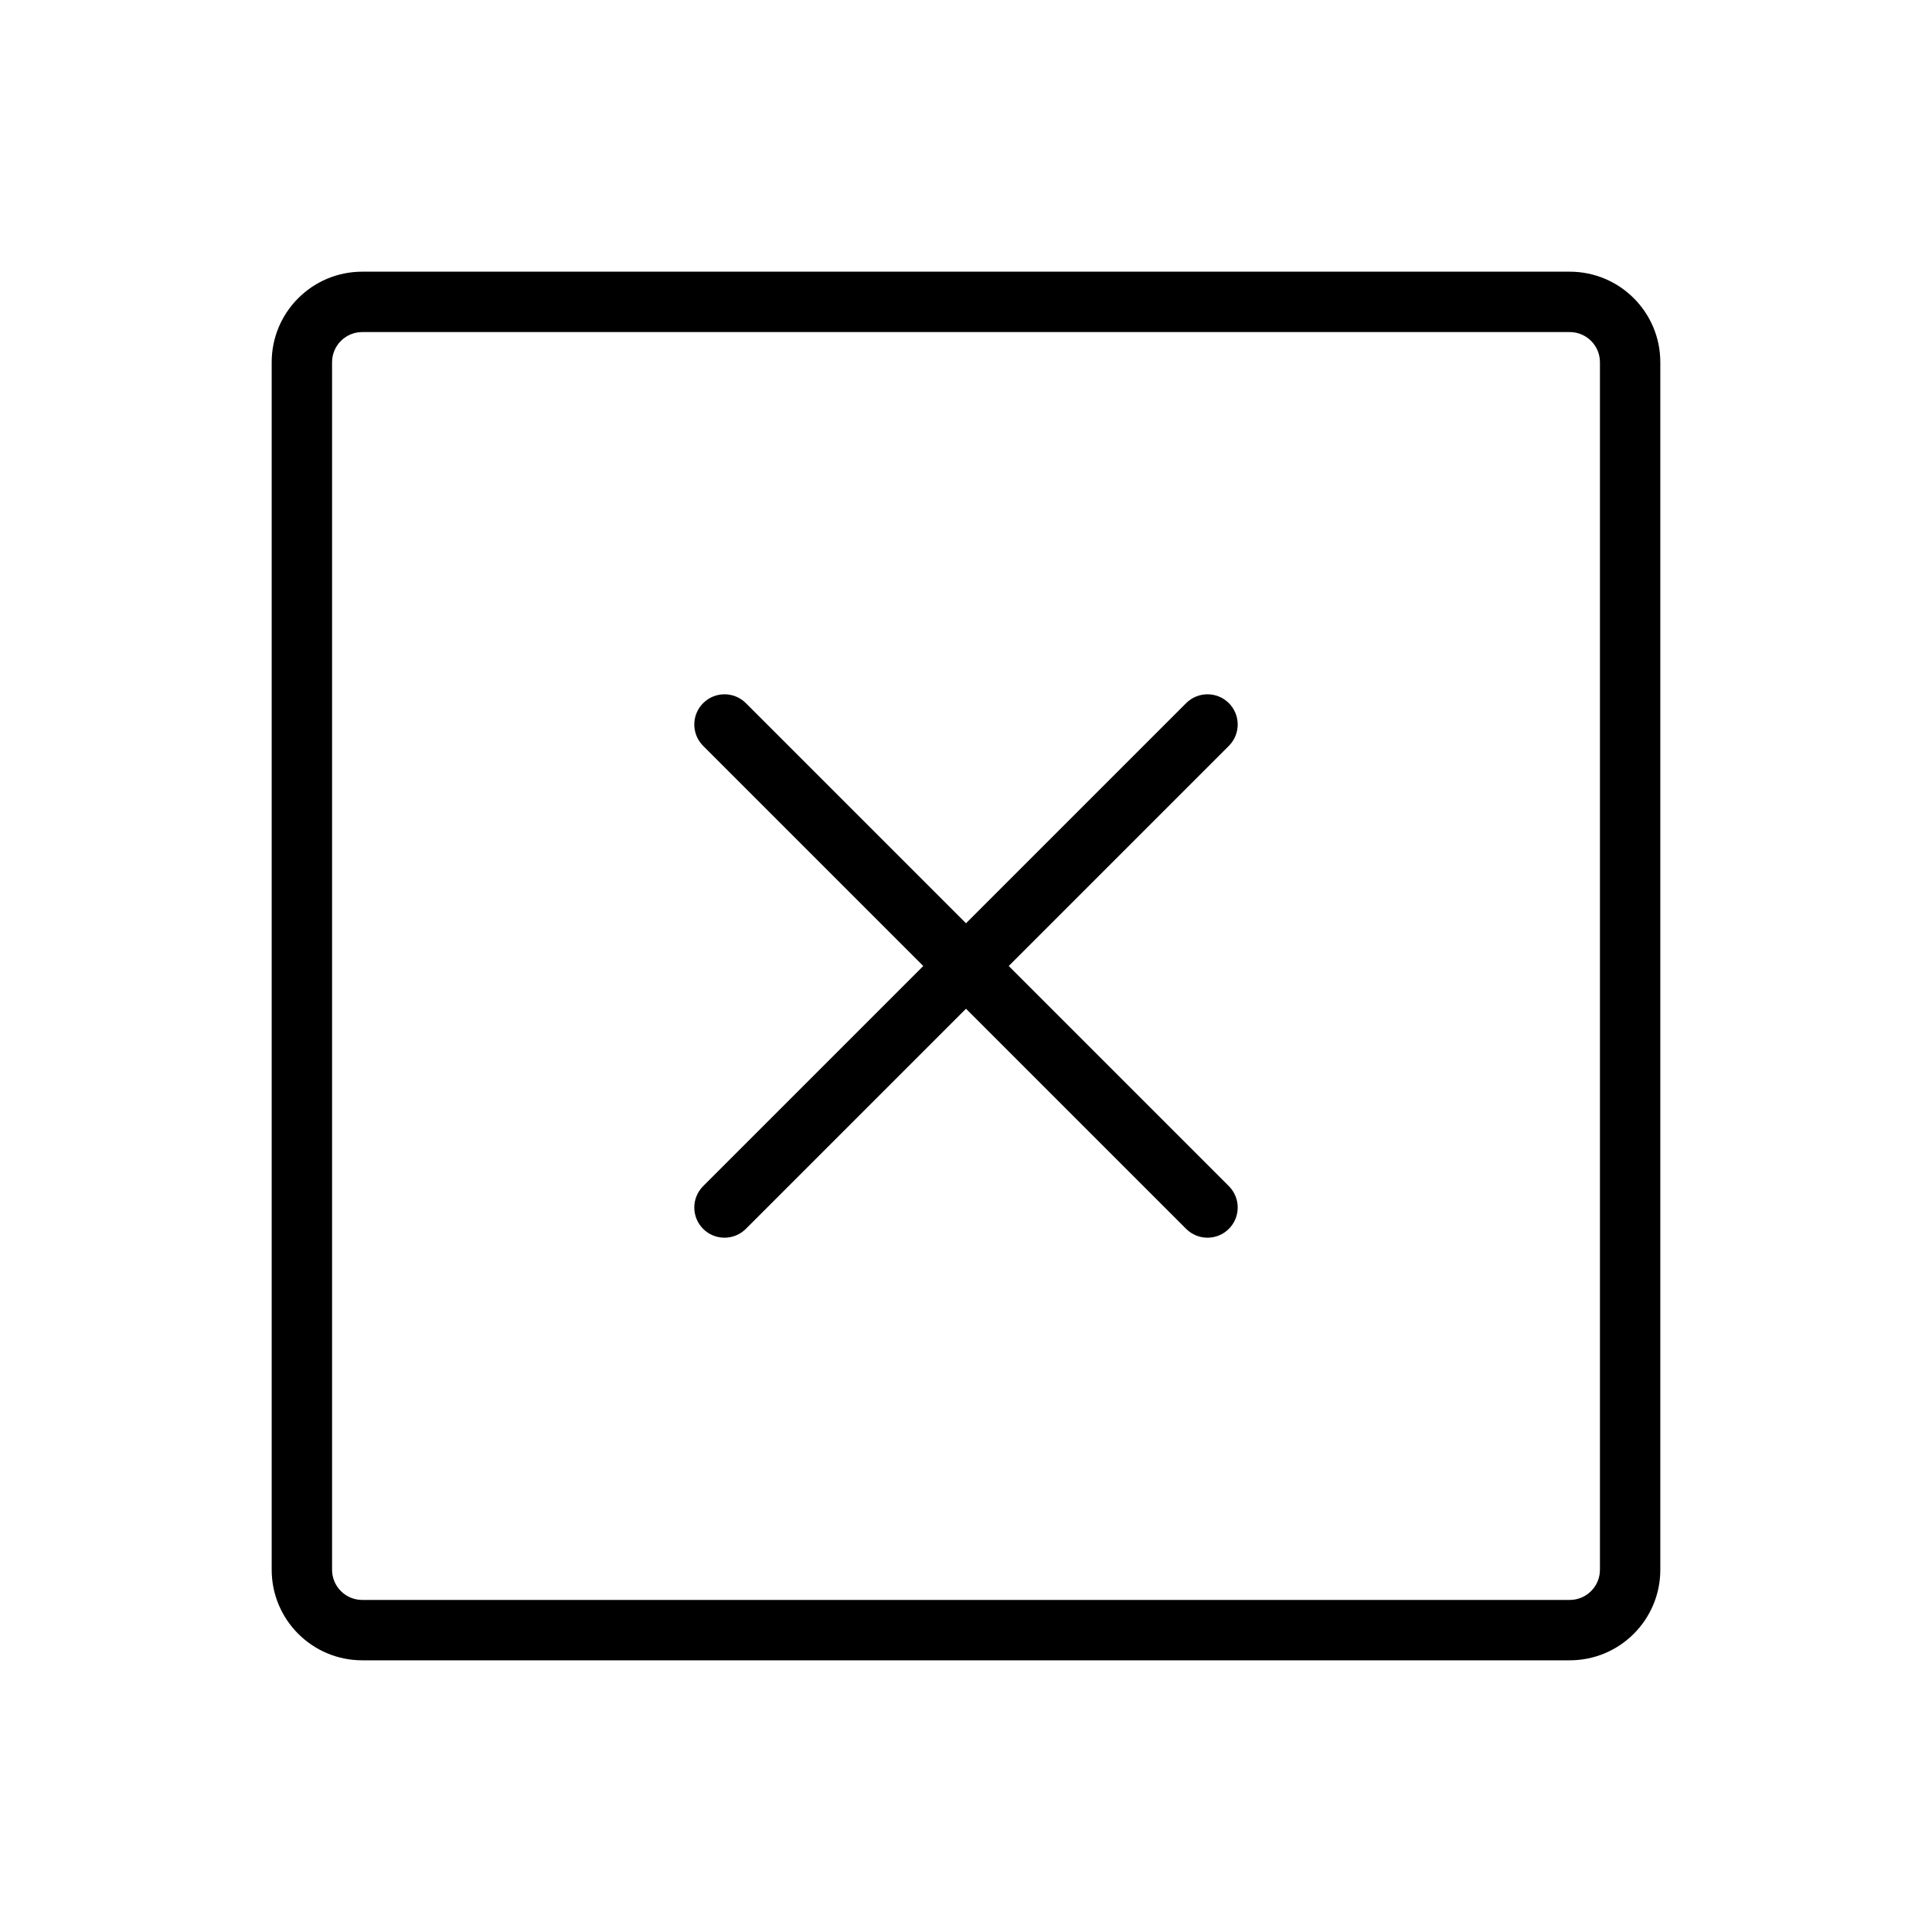
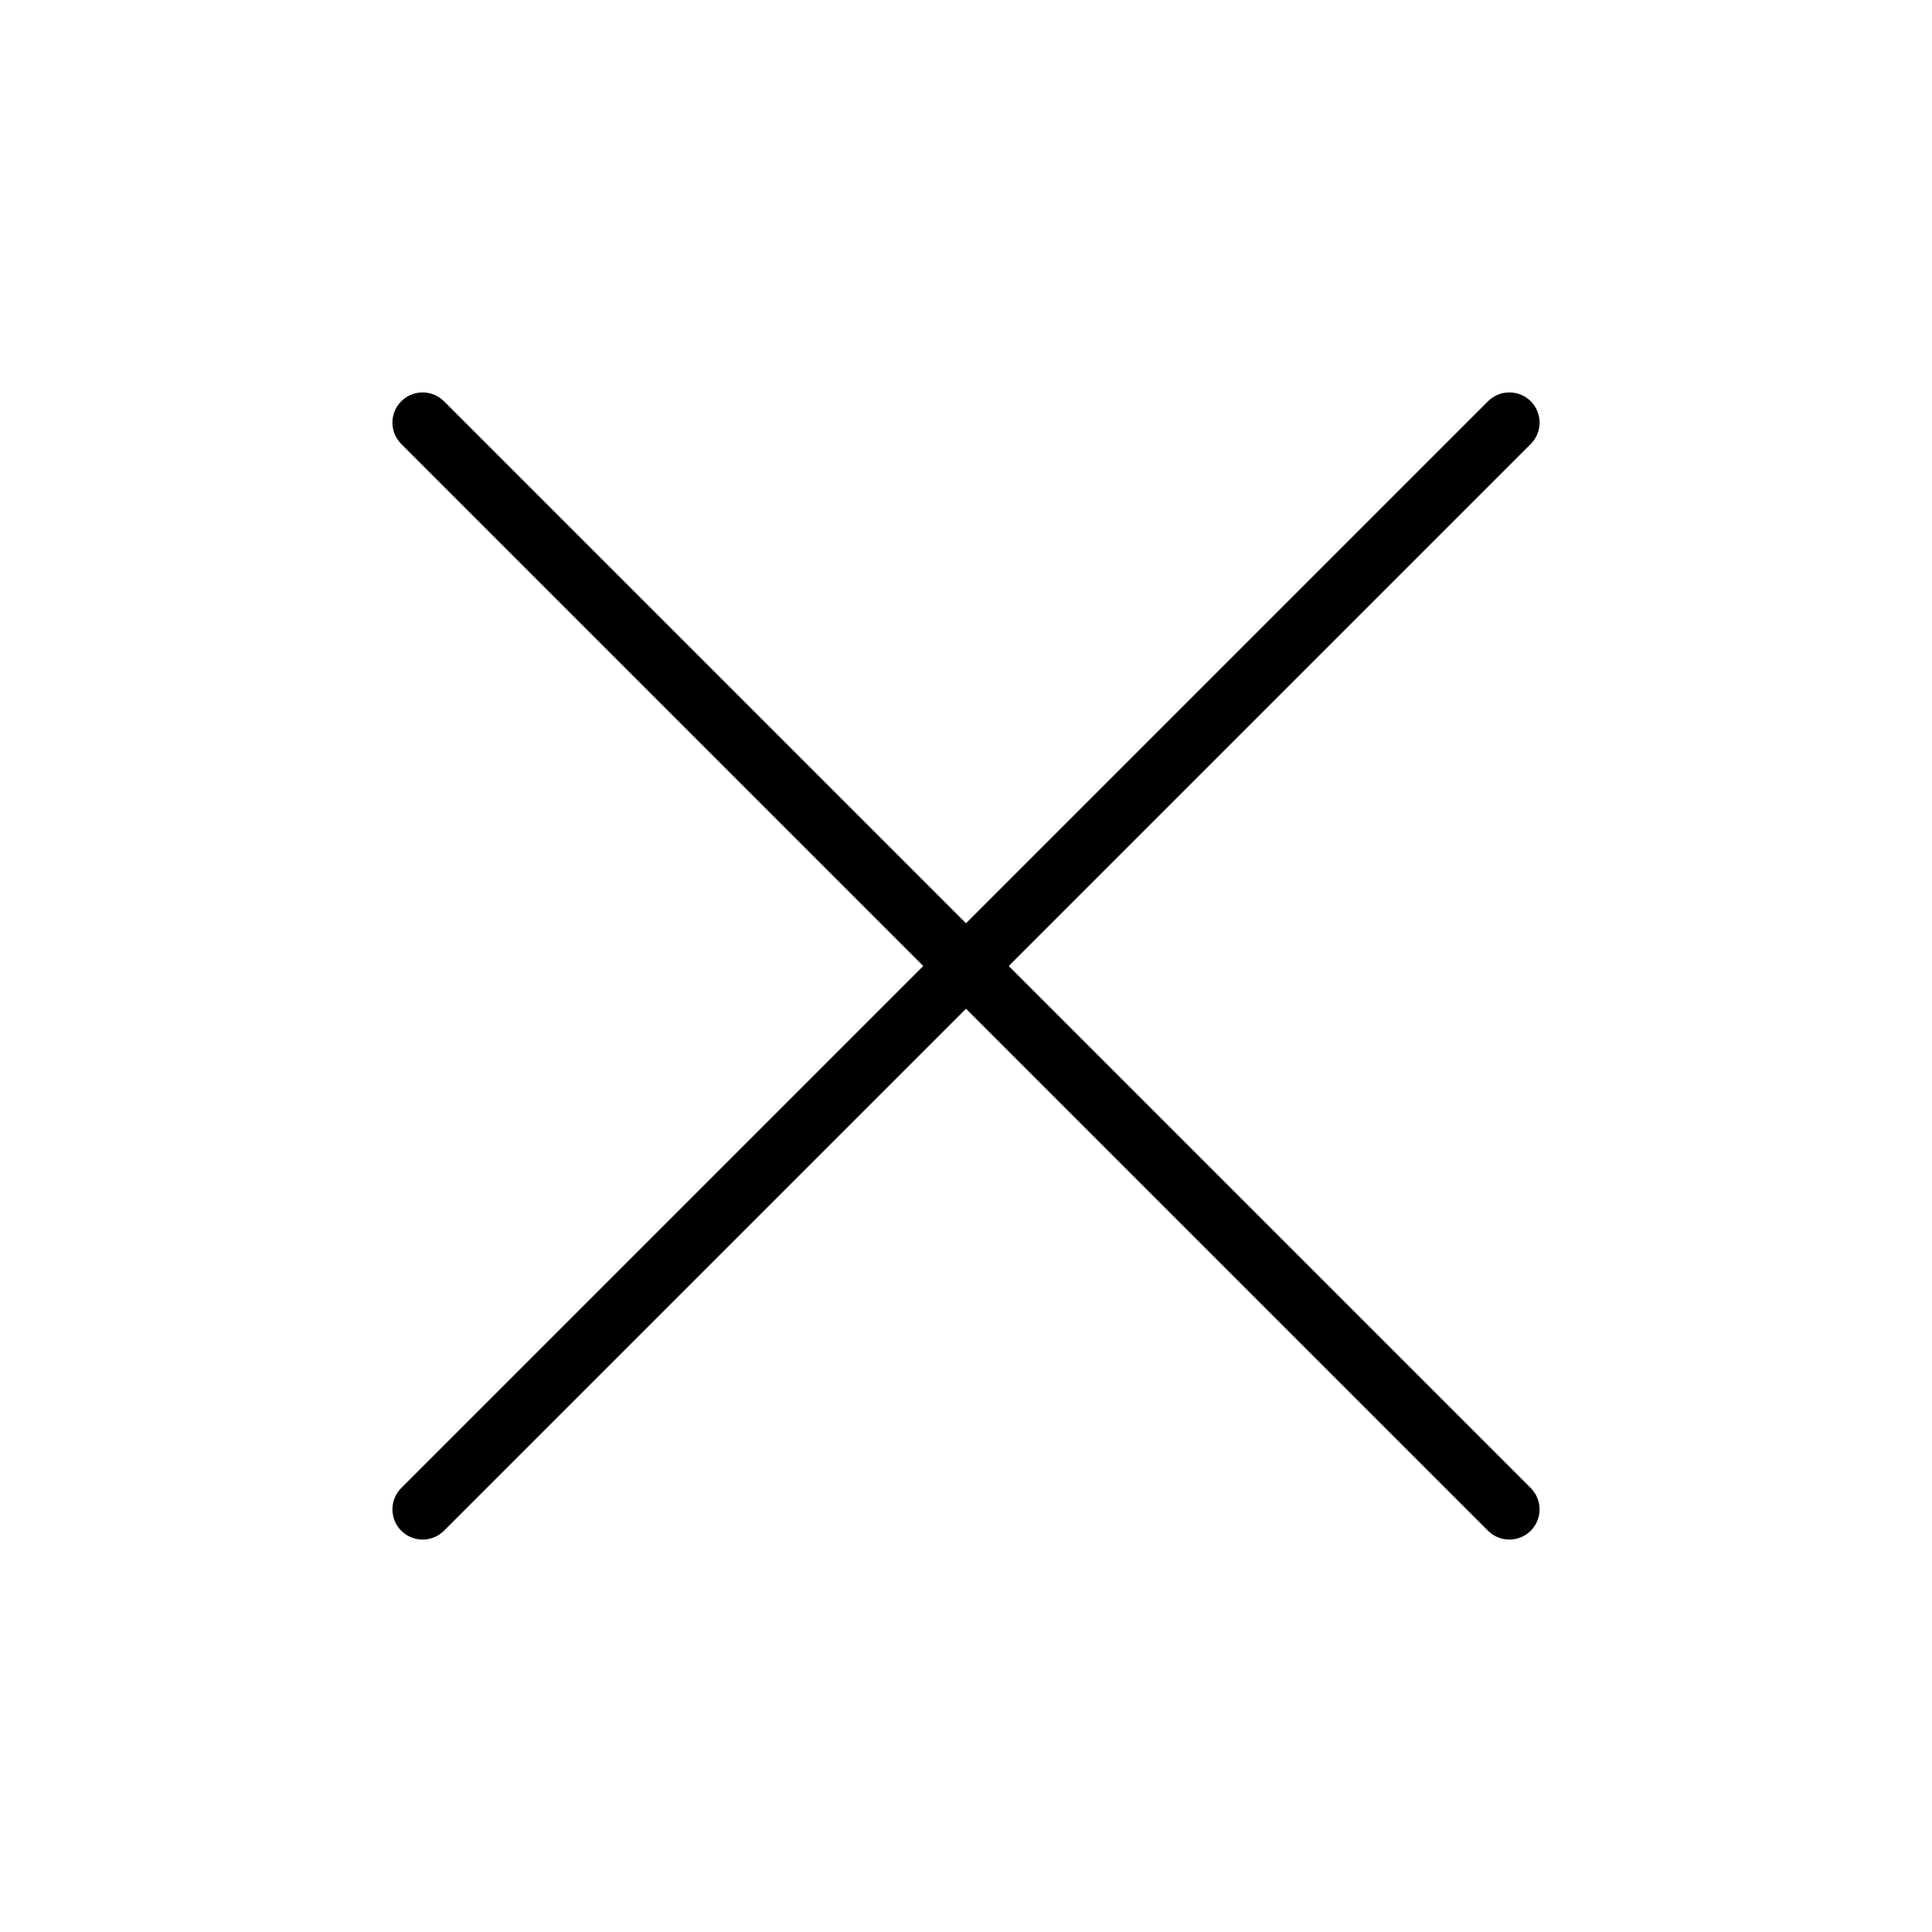
- <svg xmlns="http://www.w3.org/2000/svg" width="32" height="32" fill="#000000" viewBox="0 0 256 256">
-   <path d="M208,36H48A12,12,0,0,0,36,48V208a12,12,0,0,0,12,12H208a12,12,0,0,0,12-12V48A12,12,0,0,0,208,36Zm4,172a4,4,0,0,1-4,4H48a4,4,0,0,1-4-4V48a4,4,0,0,1,4-4H208a4,4,0,0,1,4,4ZM162.83,98.83,133.66,128l29.17,29.17a4,4,0,0,1-5.66,5.66L128,133.66,98.83,162.83a4,4,0,0,1-5.66-5.66L122.34,128,93.17,98.83a4,4,0,0,1,5.66-5.66L128,122.34l29.17-29.17a4,4,0,1,1,5.66,5.66Z" />
+ <svg xmlns="http://www.w3.org/2000/svg" width="48" height="48" fill="#000000" viewBox="0 0 256 256">
+   <path d="M202.83,197.17a4,4,0,0,1-5.66,5.66L128,133.66,58.83,202.83a4,4,0,0,1-5.66-5.66L122.34,128,53.17,58.83a4,4,0,0,1,5.66-5.66L128,122.34l69.17-69.17a4,4,0,1,1,5.66,5.66L133.66,128Z" />
</svg>
